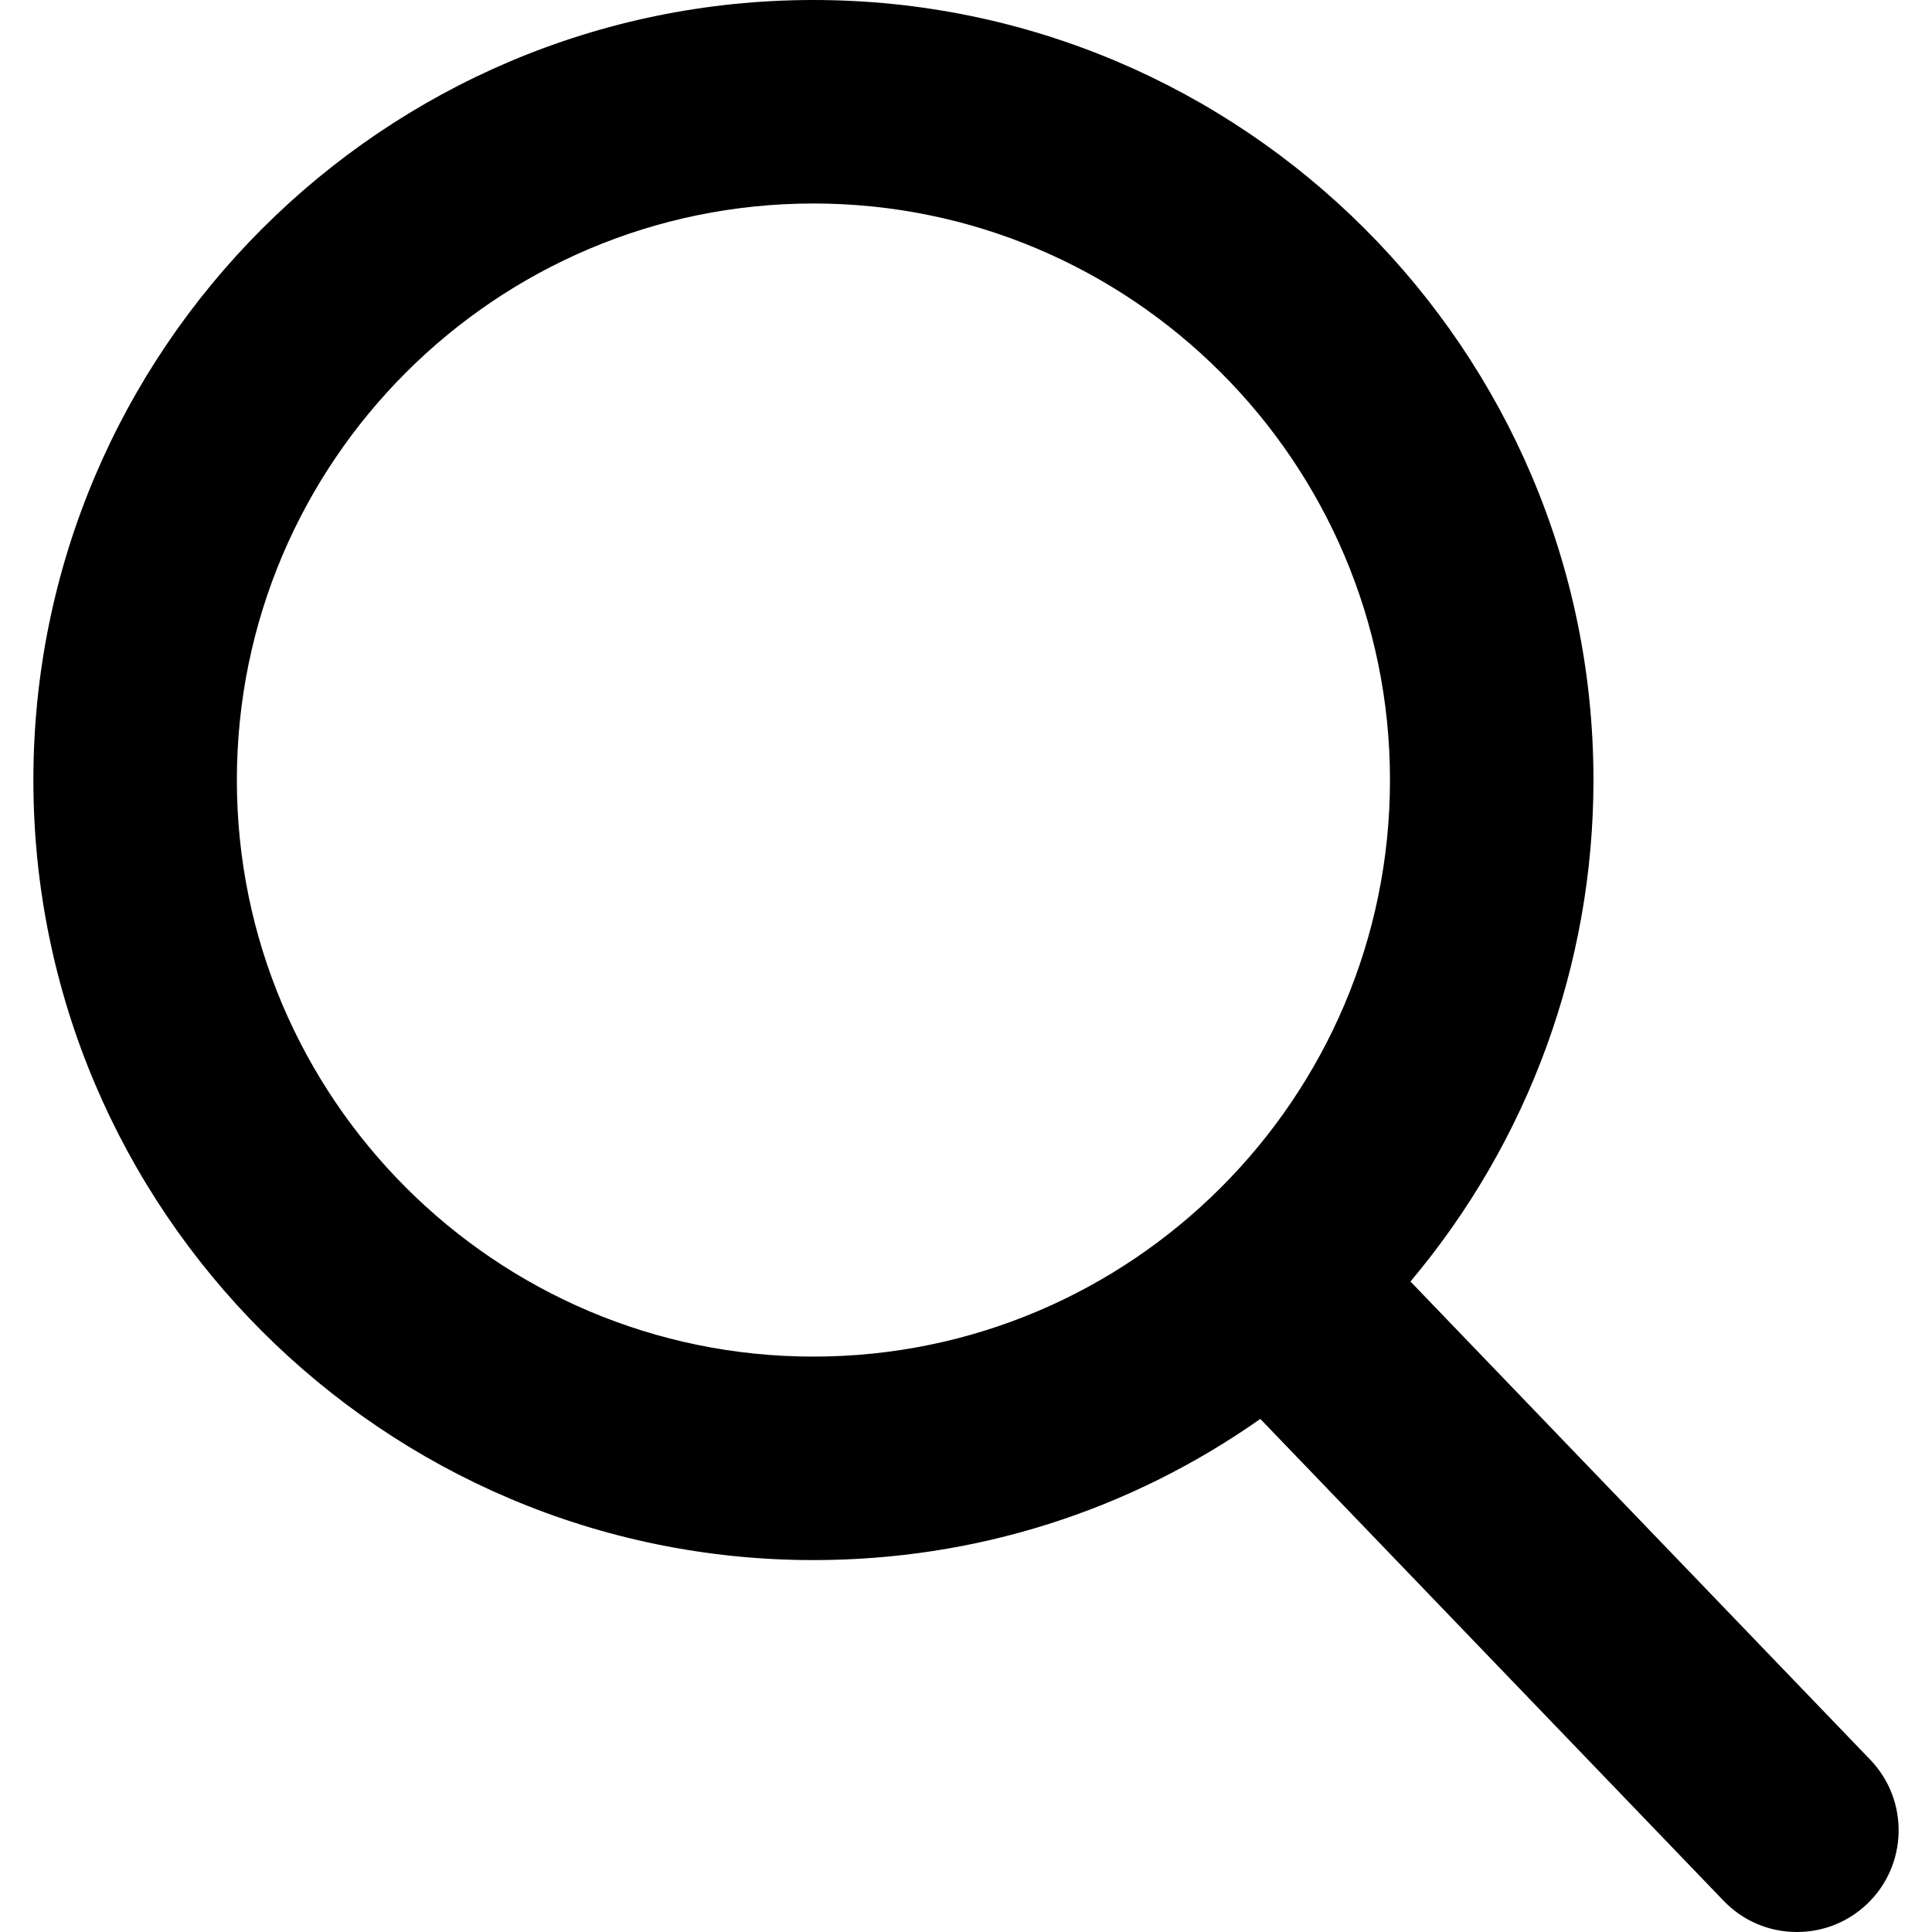
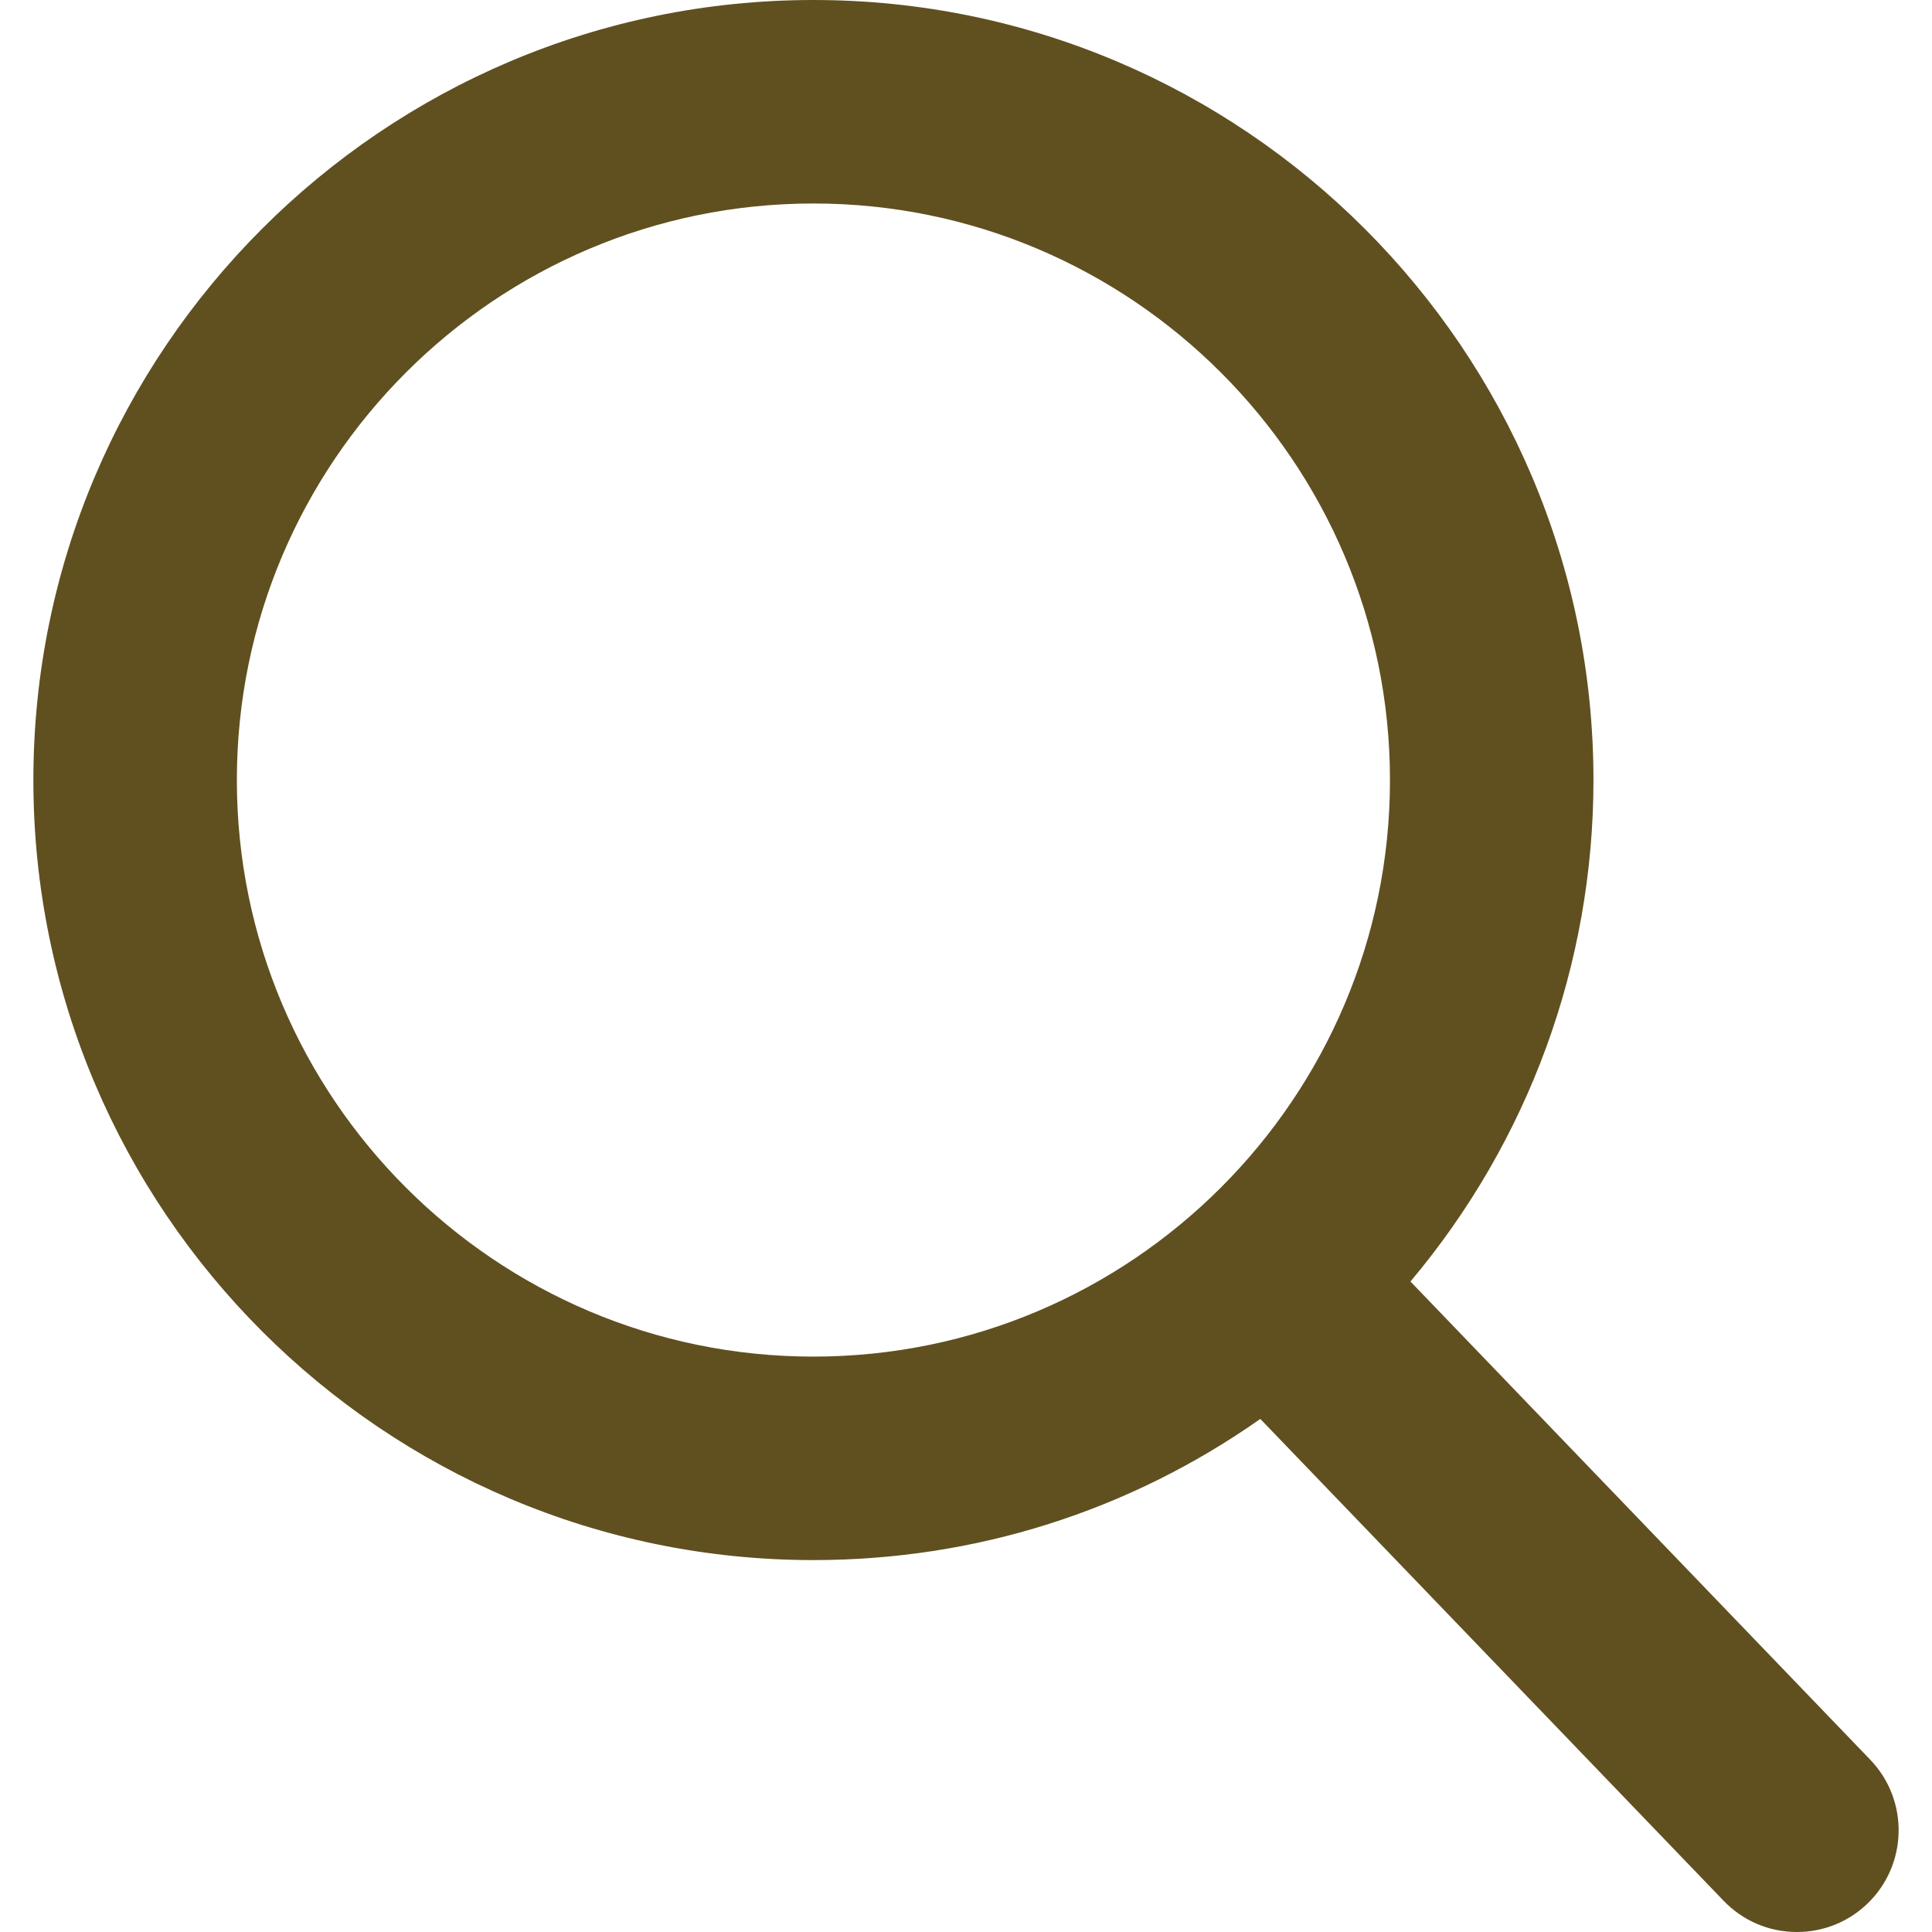
<svg xmlns="http://www.w3.org/2000/svg" version="1.1" id="Capa_1" x="0px" y="0px" viewBox="0 0 56.966 56.966" style="enable-background:new 0 0 56.966 56.966;" xml:space="preserve">
-   <path d="M55.146,51.887L41.588,37.786c3.486-4.144,5.396-9.358,5.396-14.786c0-12.682-10.318-23-23-23s-23,10.318-23,23  s10.318,23,23,23c4.761,0,9.298-1.436,13.177-4.162l13.661,14.208c0.571,0.593,1.339,0.92,2.162,0.92  c0.779,0,1.518-0.297,2.079-0.837C56.255,54.982,56.293,53.08,55.146,51.887z M23.984,6c9.374,0,17,7.626,17,17s-7.626,17-17,17  s-17-7.626-17-17S14.61,6,23.984,6z" />
-   <g>
+   <defs id="defs37" />
+   <path d="M55.146,51.887L41.588,37.786c3.486-4.144,5.396-9.358,5.396-14.786c0-12.682-10.318-23-23-23s-23,10.318-23,23  s10.318,23,23,23c4.761,0,9.298-1.436,13.177-4.162l13.661,14.208c0.571,0.593,1.339,0.92,2.162,0.92  c0.779,0,1.518-0.297,2.079-0.837C56.255,54.982,56.293,53.08,55.146,51.887z M23.984,6c9.374,0,17,7.626,17,17s-7.626,17-17,17  s-17-7.626-17-17S14.61,6,23.984,6z" id="path2" style="fill:#605020;fill-opacity:1" />
+   <g id="g4">
</g>
-   <g>
+   <g id="g6">
</g>
-   <g>
+   <g id="g8">
</g>
-   <g>
+   <g id="g10">
</g>
-   <g>
+   <g id="g12">
</g>
-   <g>
+   <g id="g14">
</g>
-   <g>
+   <g id="g16">
</g>
-   <g>
+   <g id="g18">
</g>
-   <g>
+   <g id="g20">
</g>
-   <g>
+   <g id="g22">
</g>
-   <g>
+   <g id="g24">
</g>
-   <g>
+   <g id="g26">
</g>
-   <g>
+   <g id="g28">
</g>
-   <g>
+   <g id="g30">
</g>
-   <g>
+   <g id="g32">
</g>
</svg>
